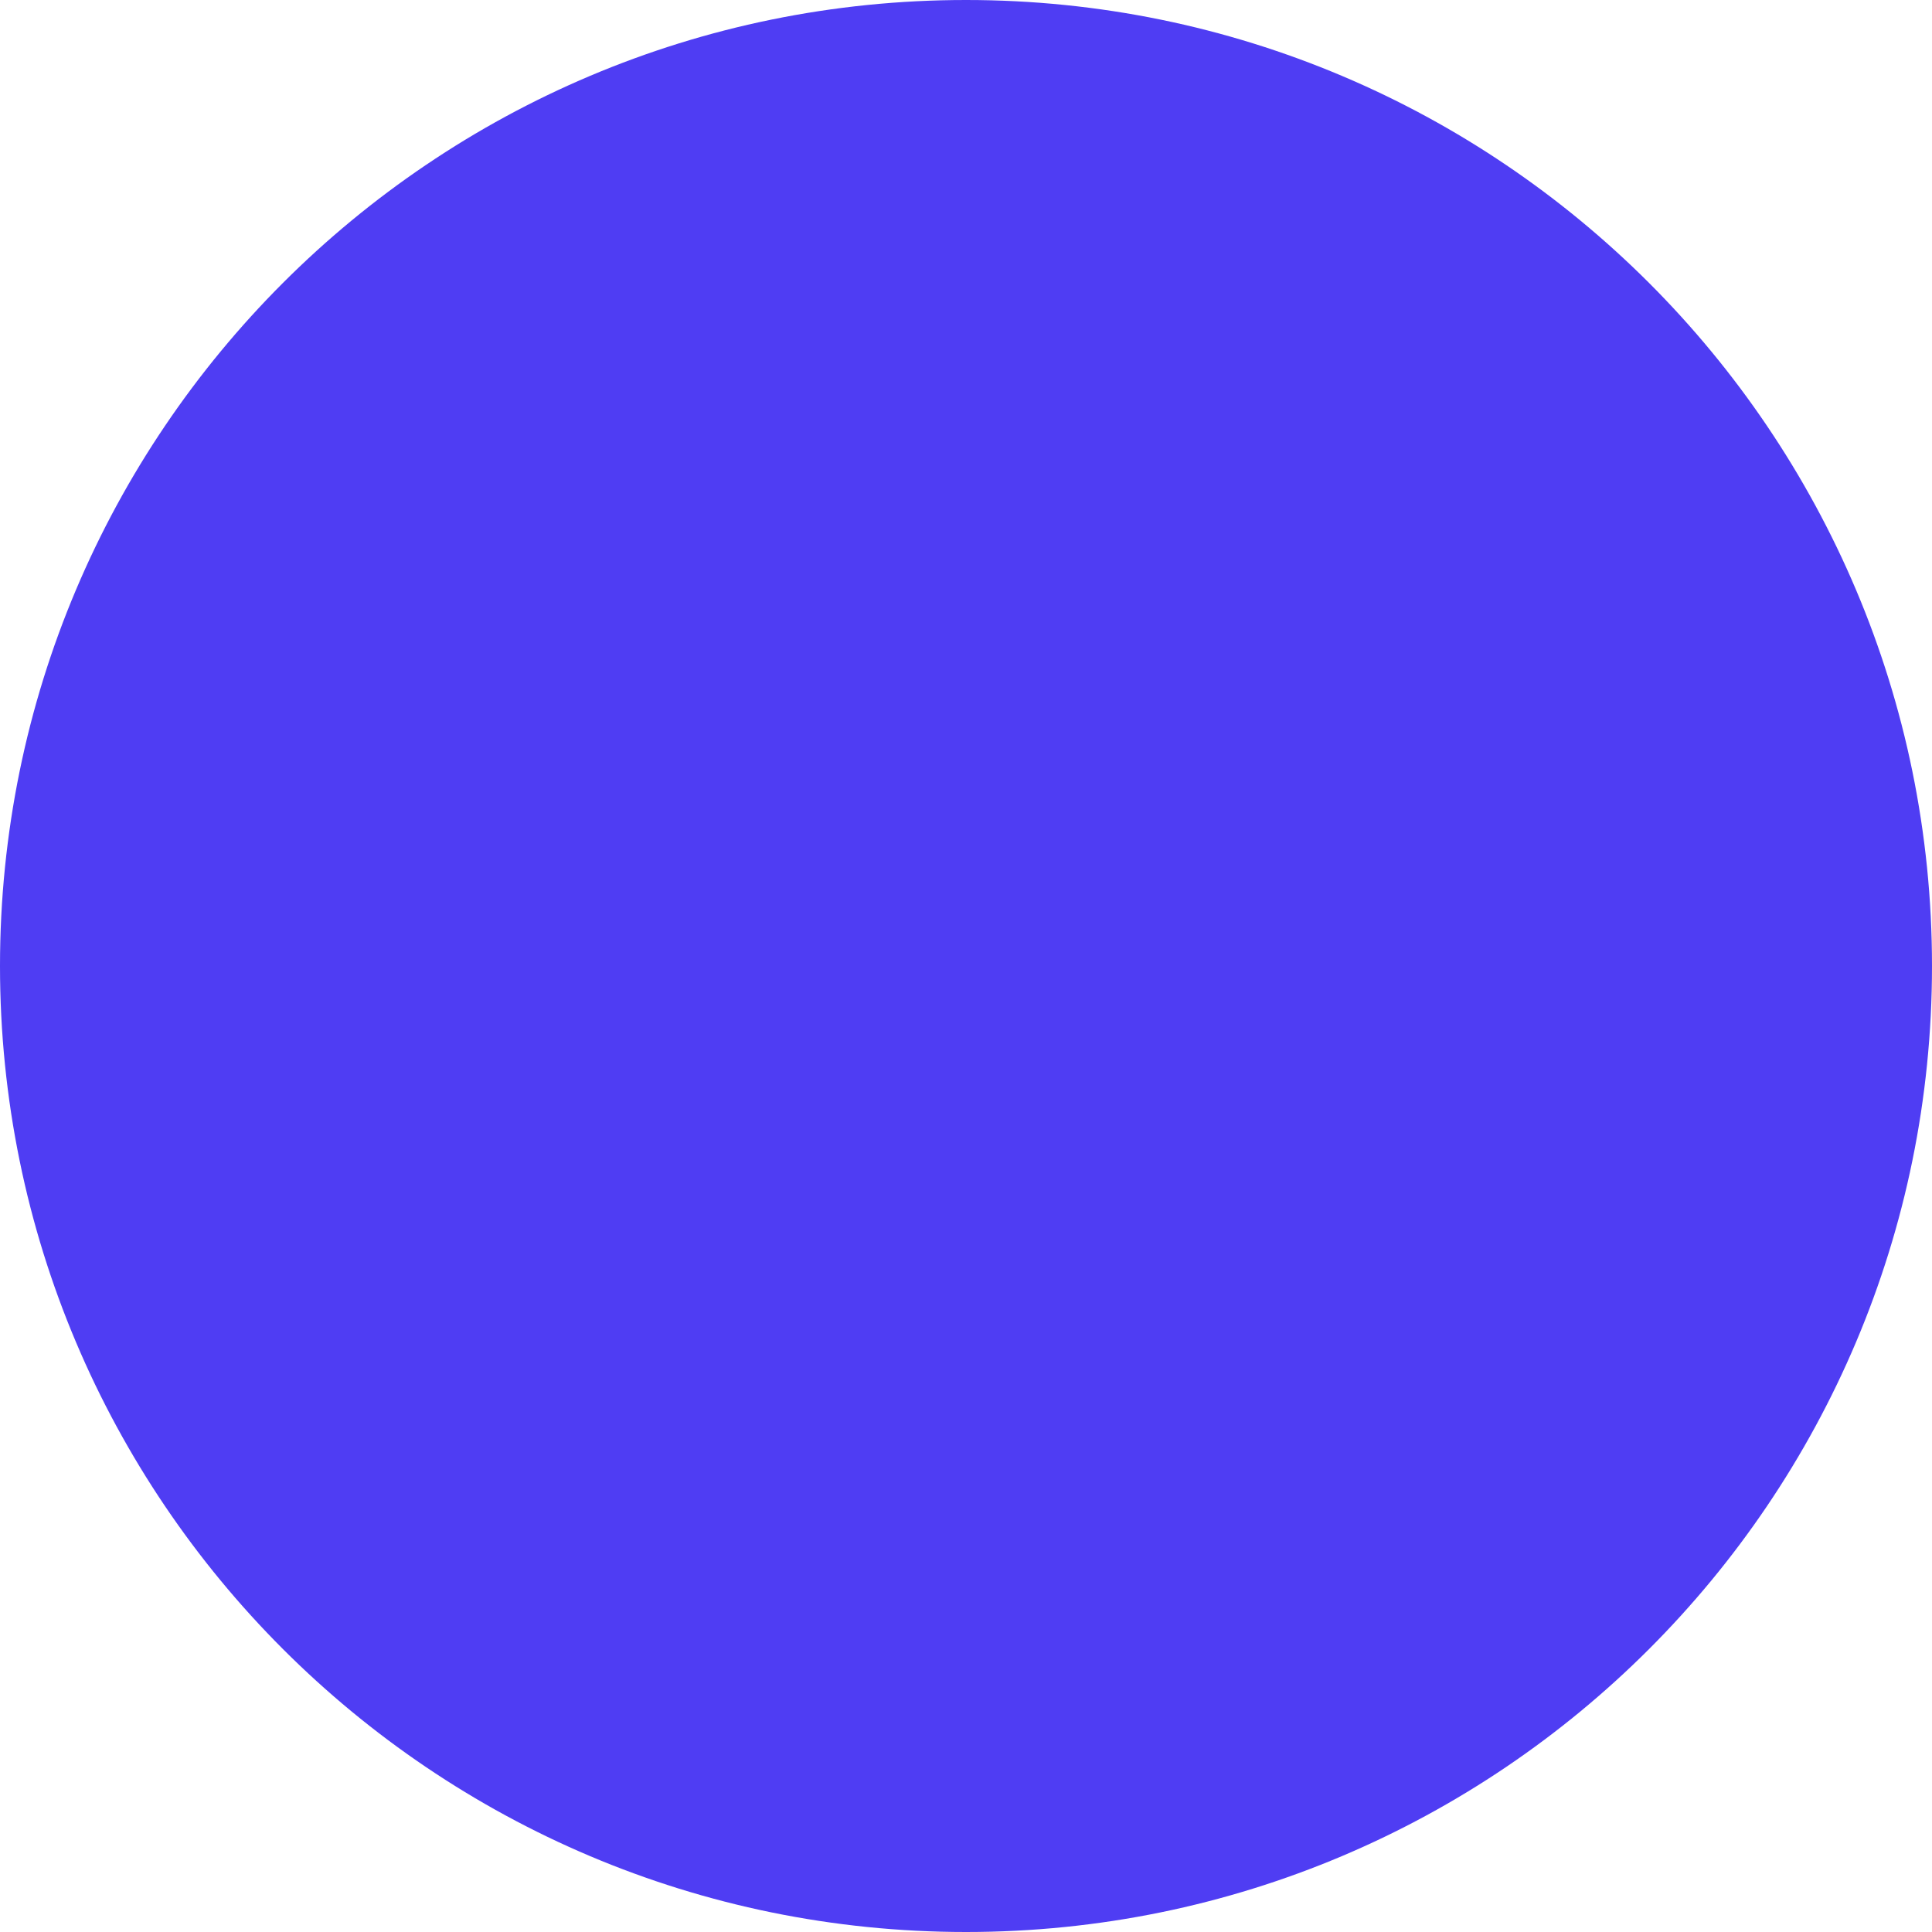
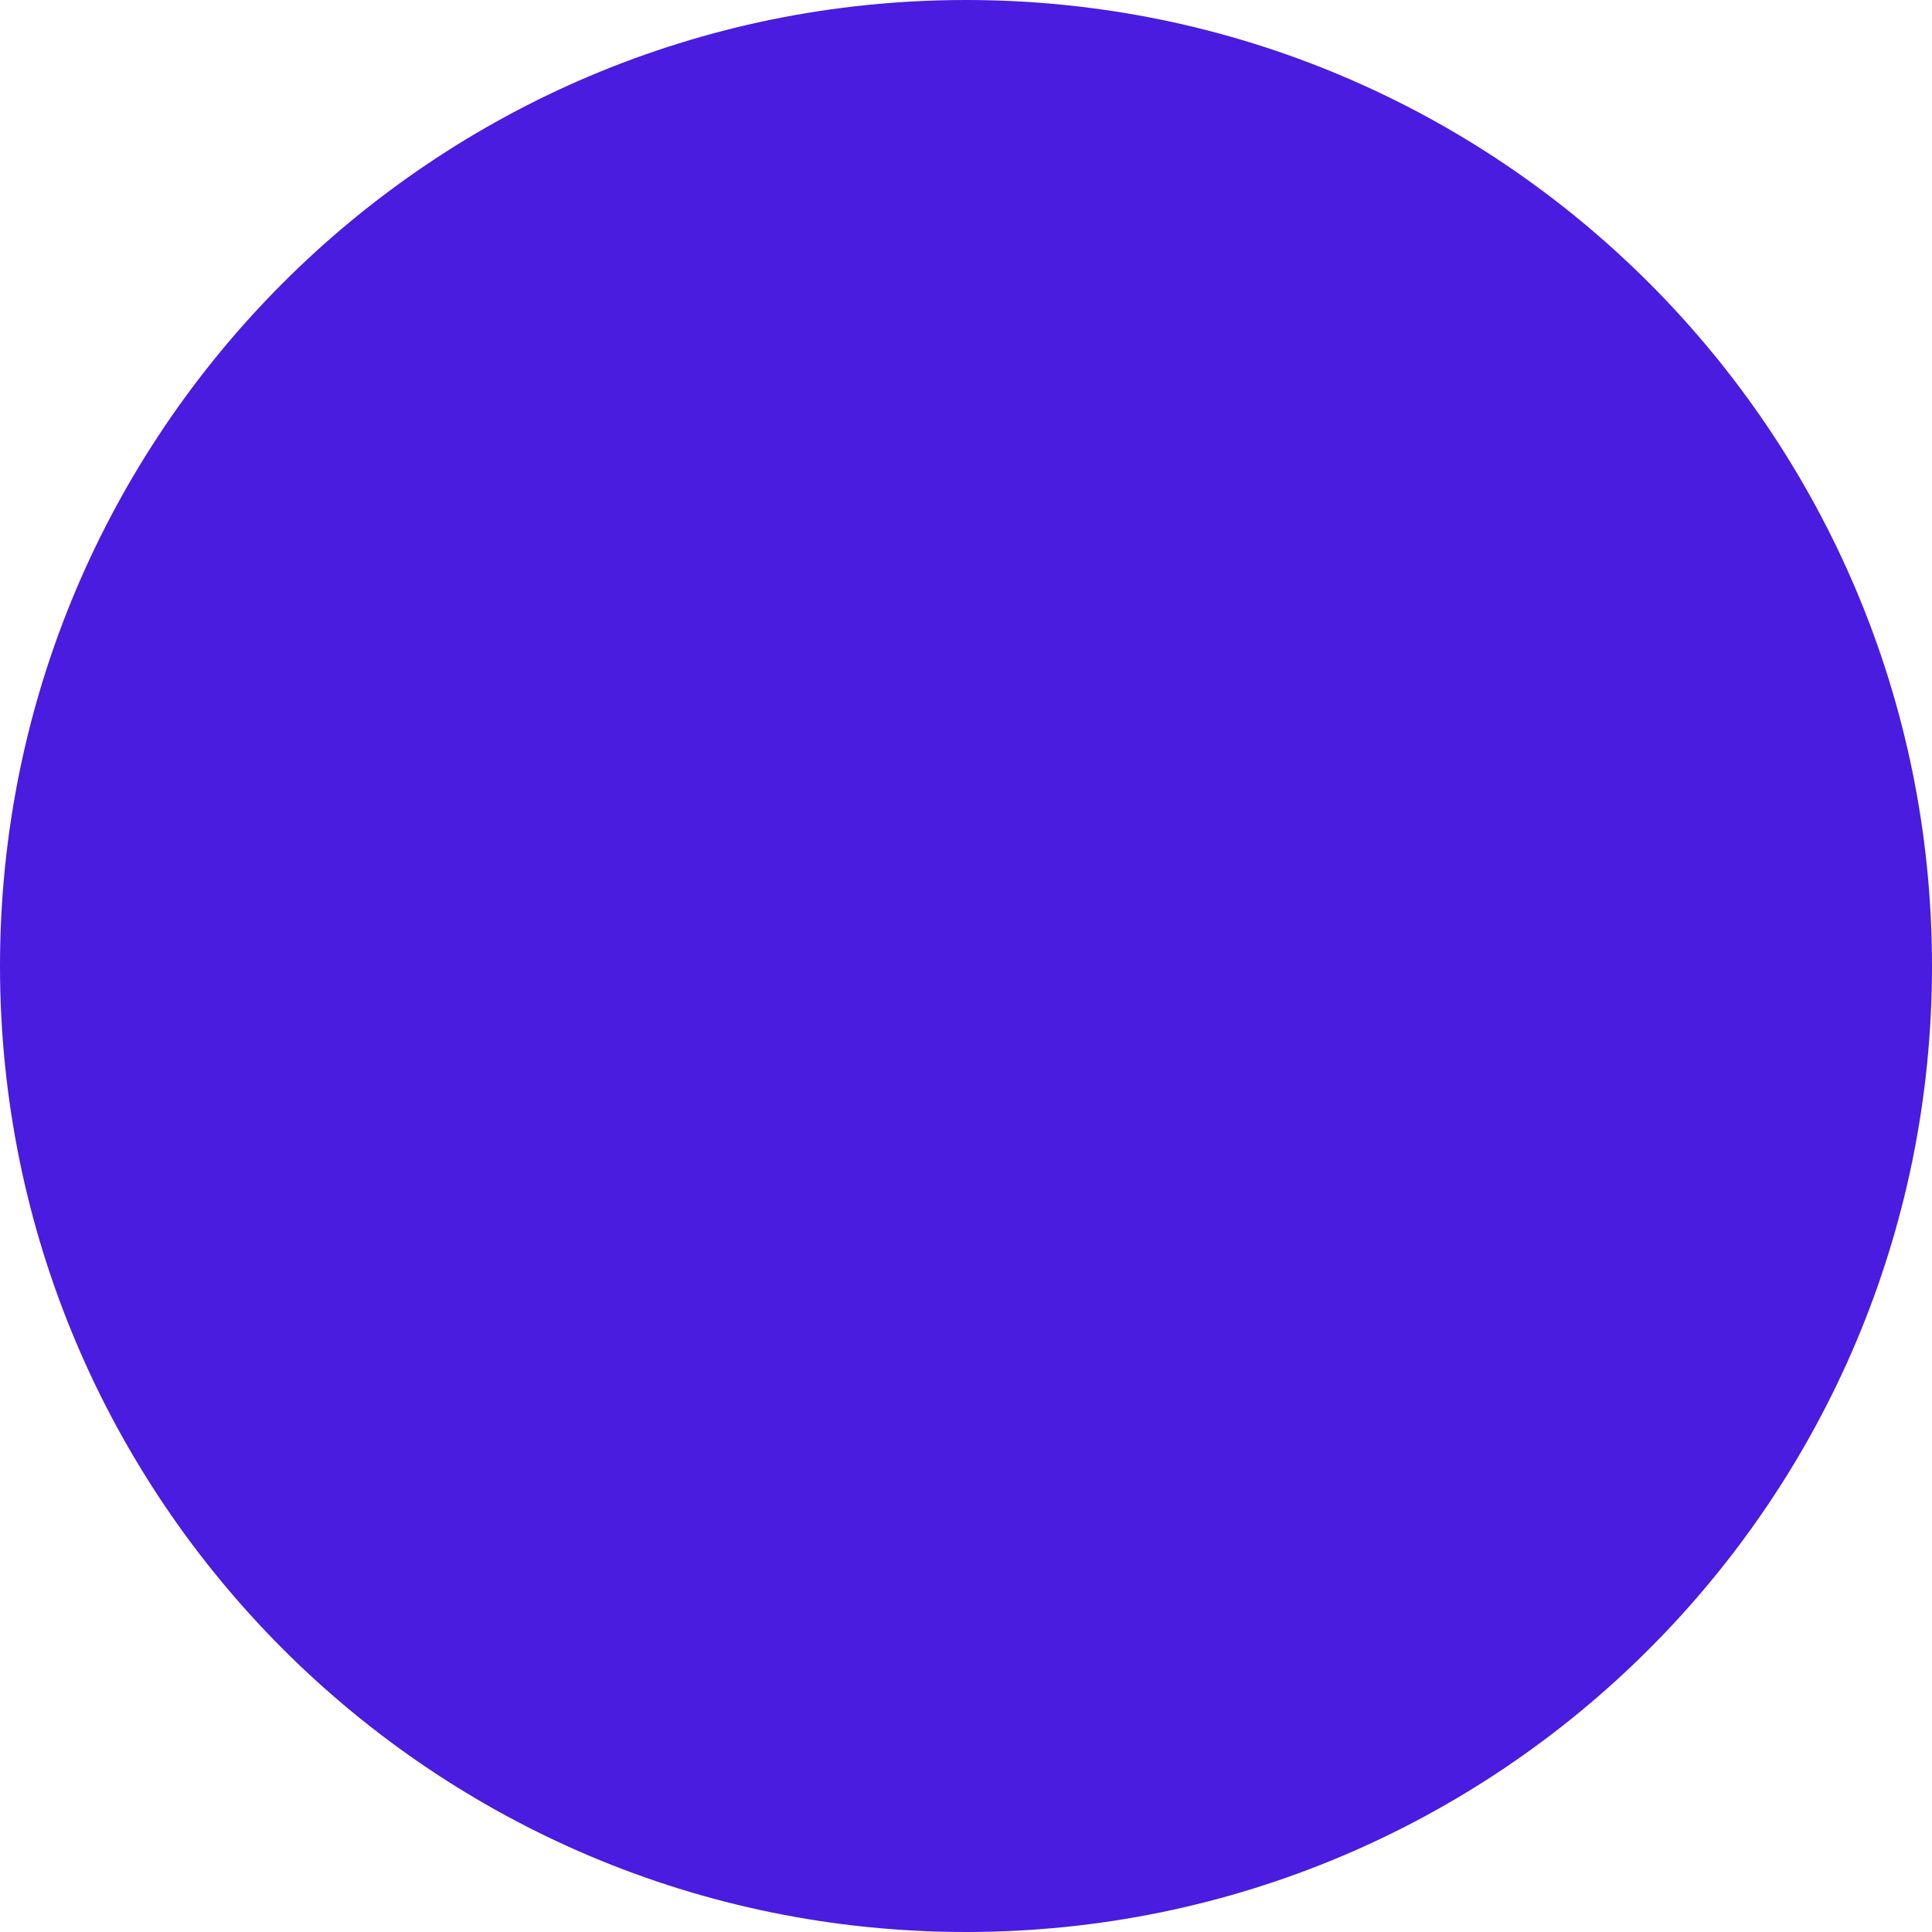
<svg xmlns="http://www.w3.org/2000/svg" width="413px" height="413px" viewBox="0 0 413 413" version="1.1">
  <defs />
  <g id="Symbols" stroke="none" stroke-width="1" fill="none" fill-rule="evenodd">
-     <g id="circle-violet" fill="#4F3DF3">
+     <g id="circle-violet" fill="#491CDF">
      <rect id="Rectangle-7-Copy-4" x="0" y="0" width="413" height="413" rx="206.5" />
    </g>
  </g>
</svg>
